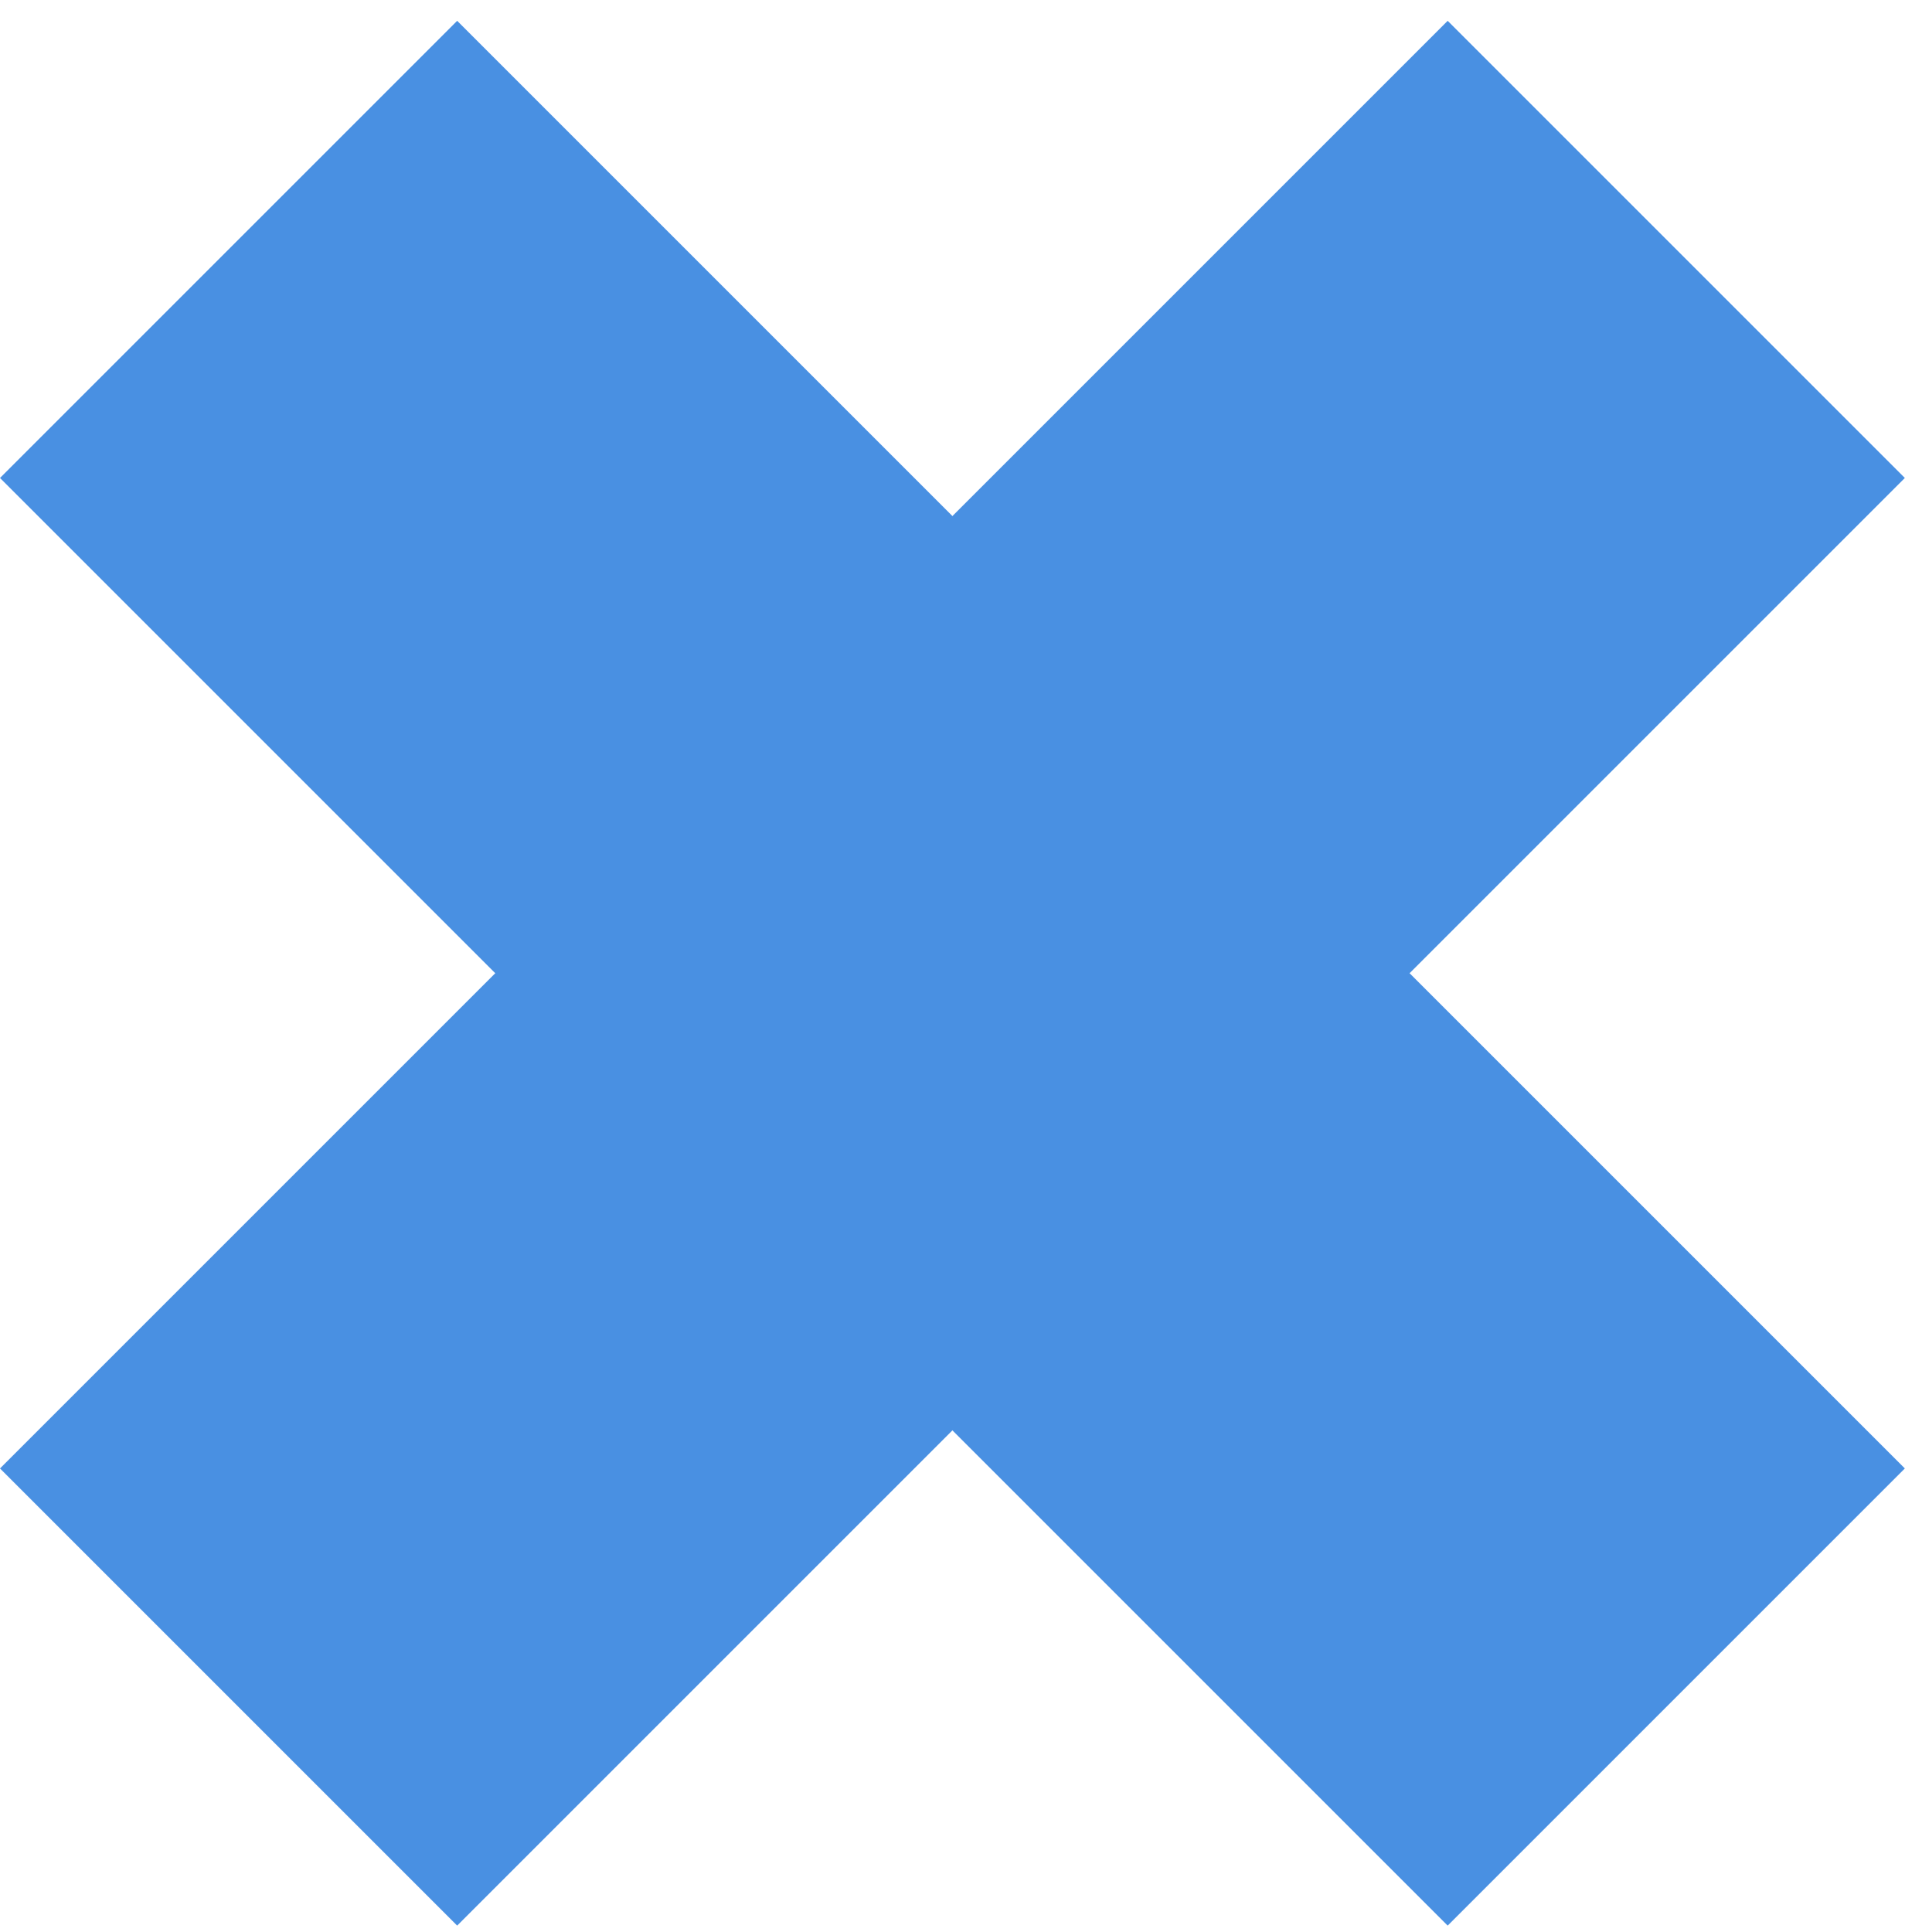
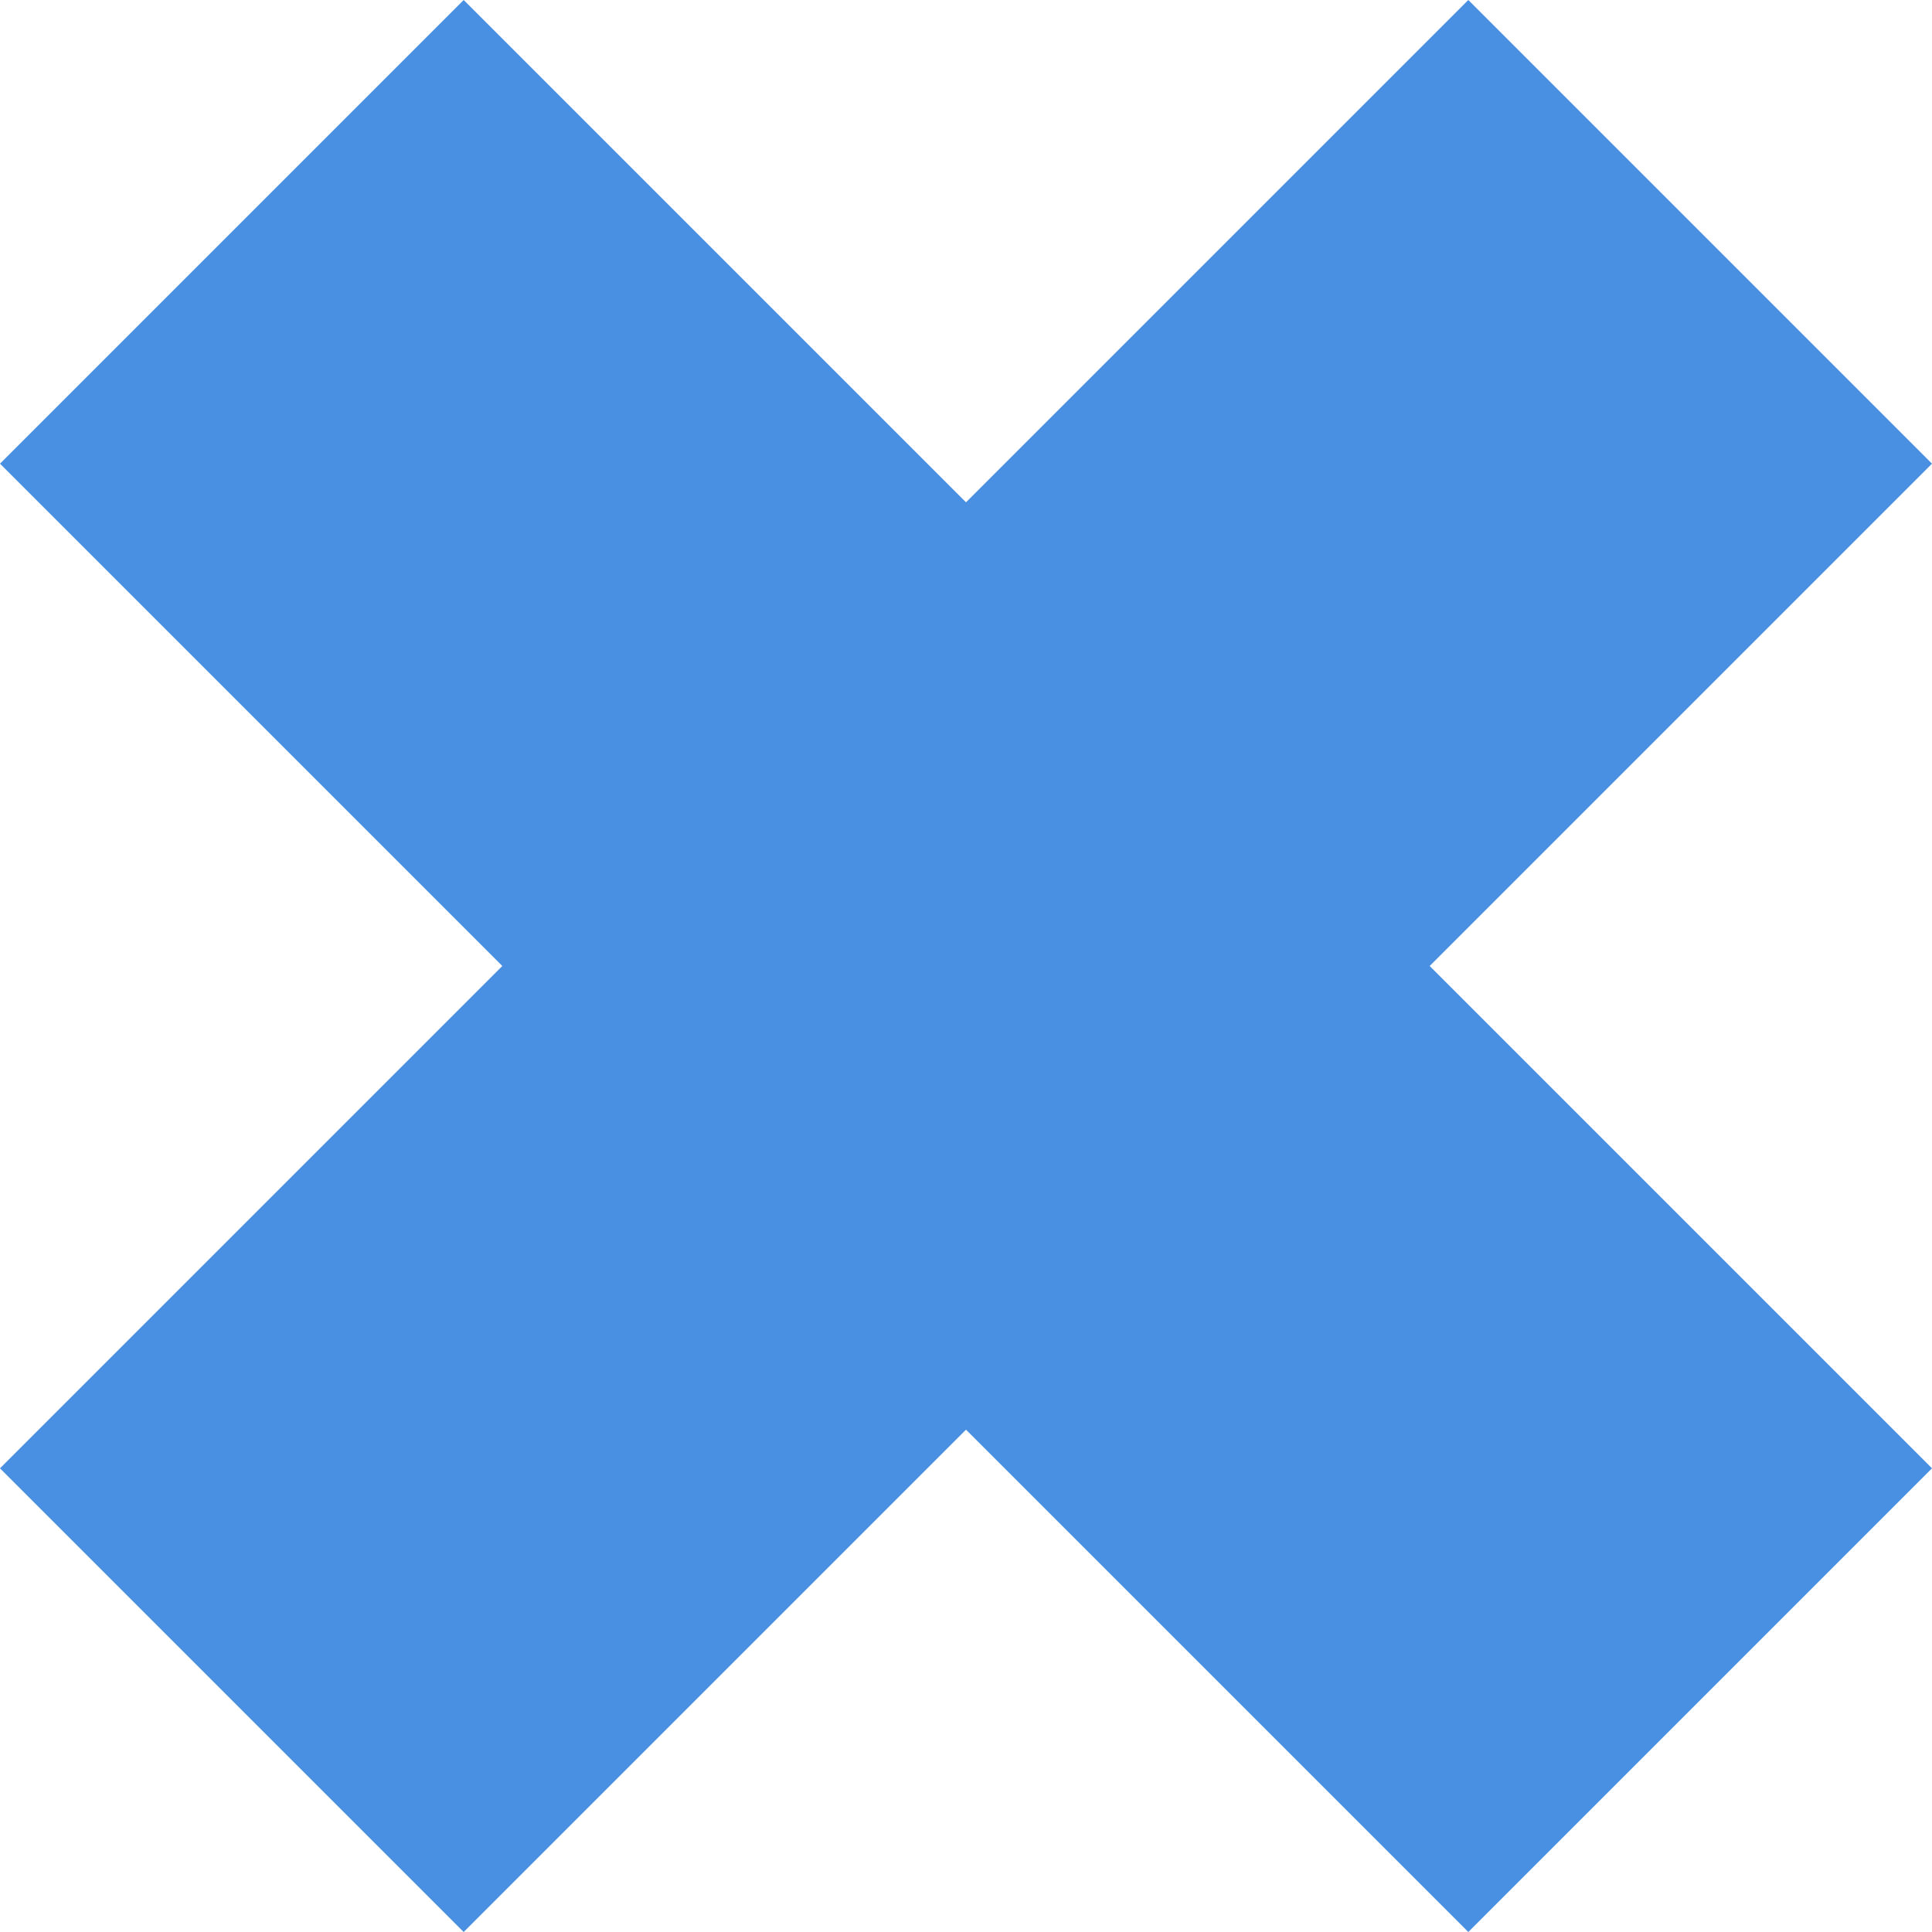
- <svg xmlns="http://www.w3.org/2000/svg" width="70" height="71" viewBox="0 0 70 71">
-   <polygon fill="#4990E2" fill-rule="evenodd" points="70 17.565 53.2 .765 35 18.965 16.8 .765 0 17.565 18.2 35.765 0 53.965 16.8 70.765 35 52.565 53.2 70.765 70 53.965 51.8 35.765" />
+ <svg xmlns="http://www.w3.org/2000/svg" width="70" height="70" viewBox="0 0 70 70">
+   <polygon fill="#4990E2" fill-rule="evenodd" points="70 16.8 53.2 0 35 18.2 16.8 0 0 16.8 18.2 35 0 53.2 16.8 70 35 51.8 53.2 70 70 53.2 51.8 35" />
</svg>
